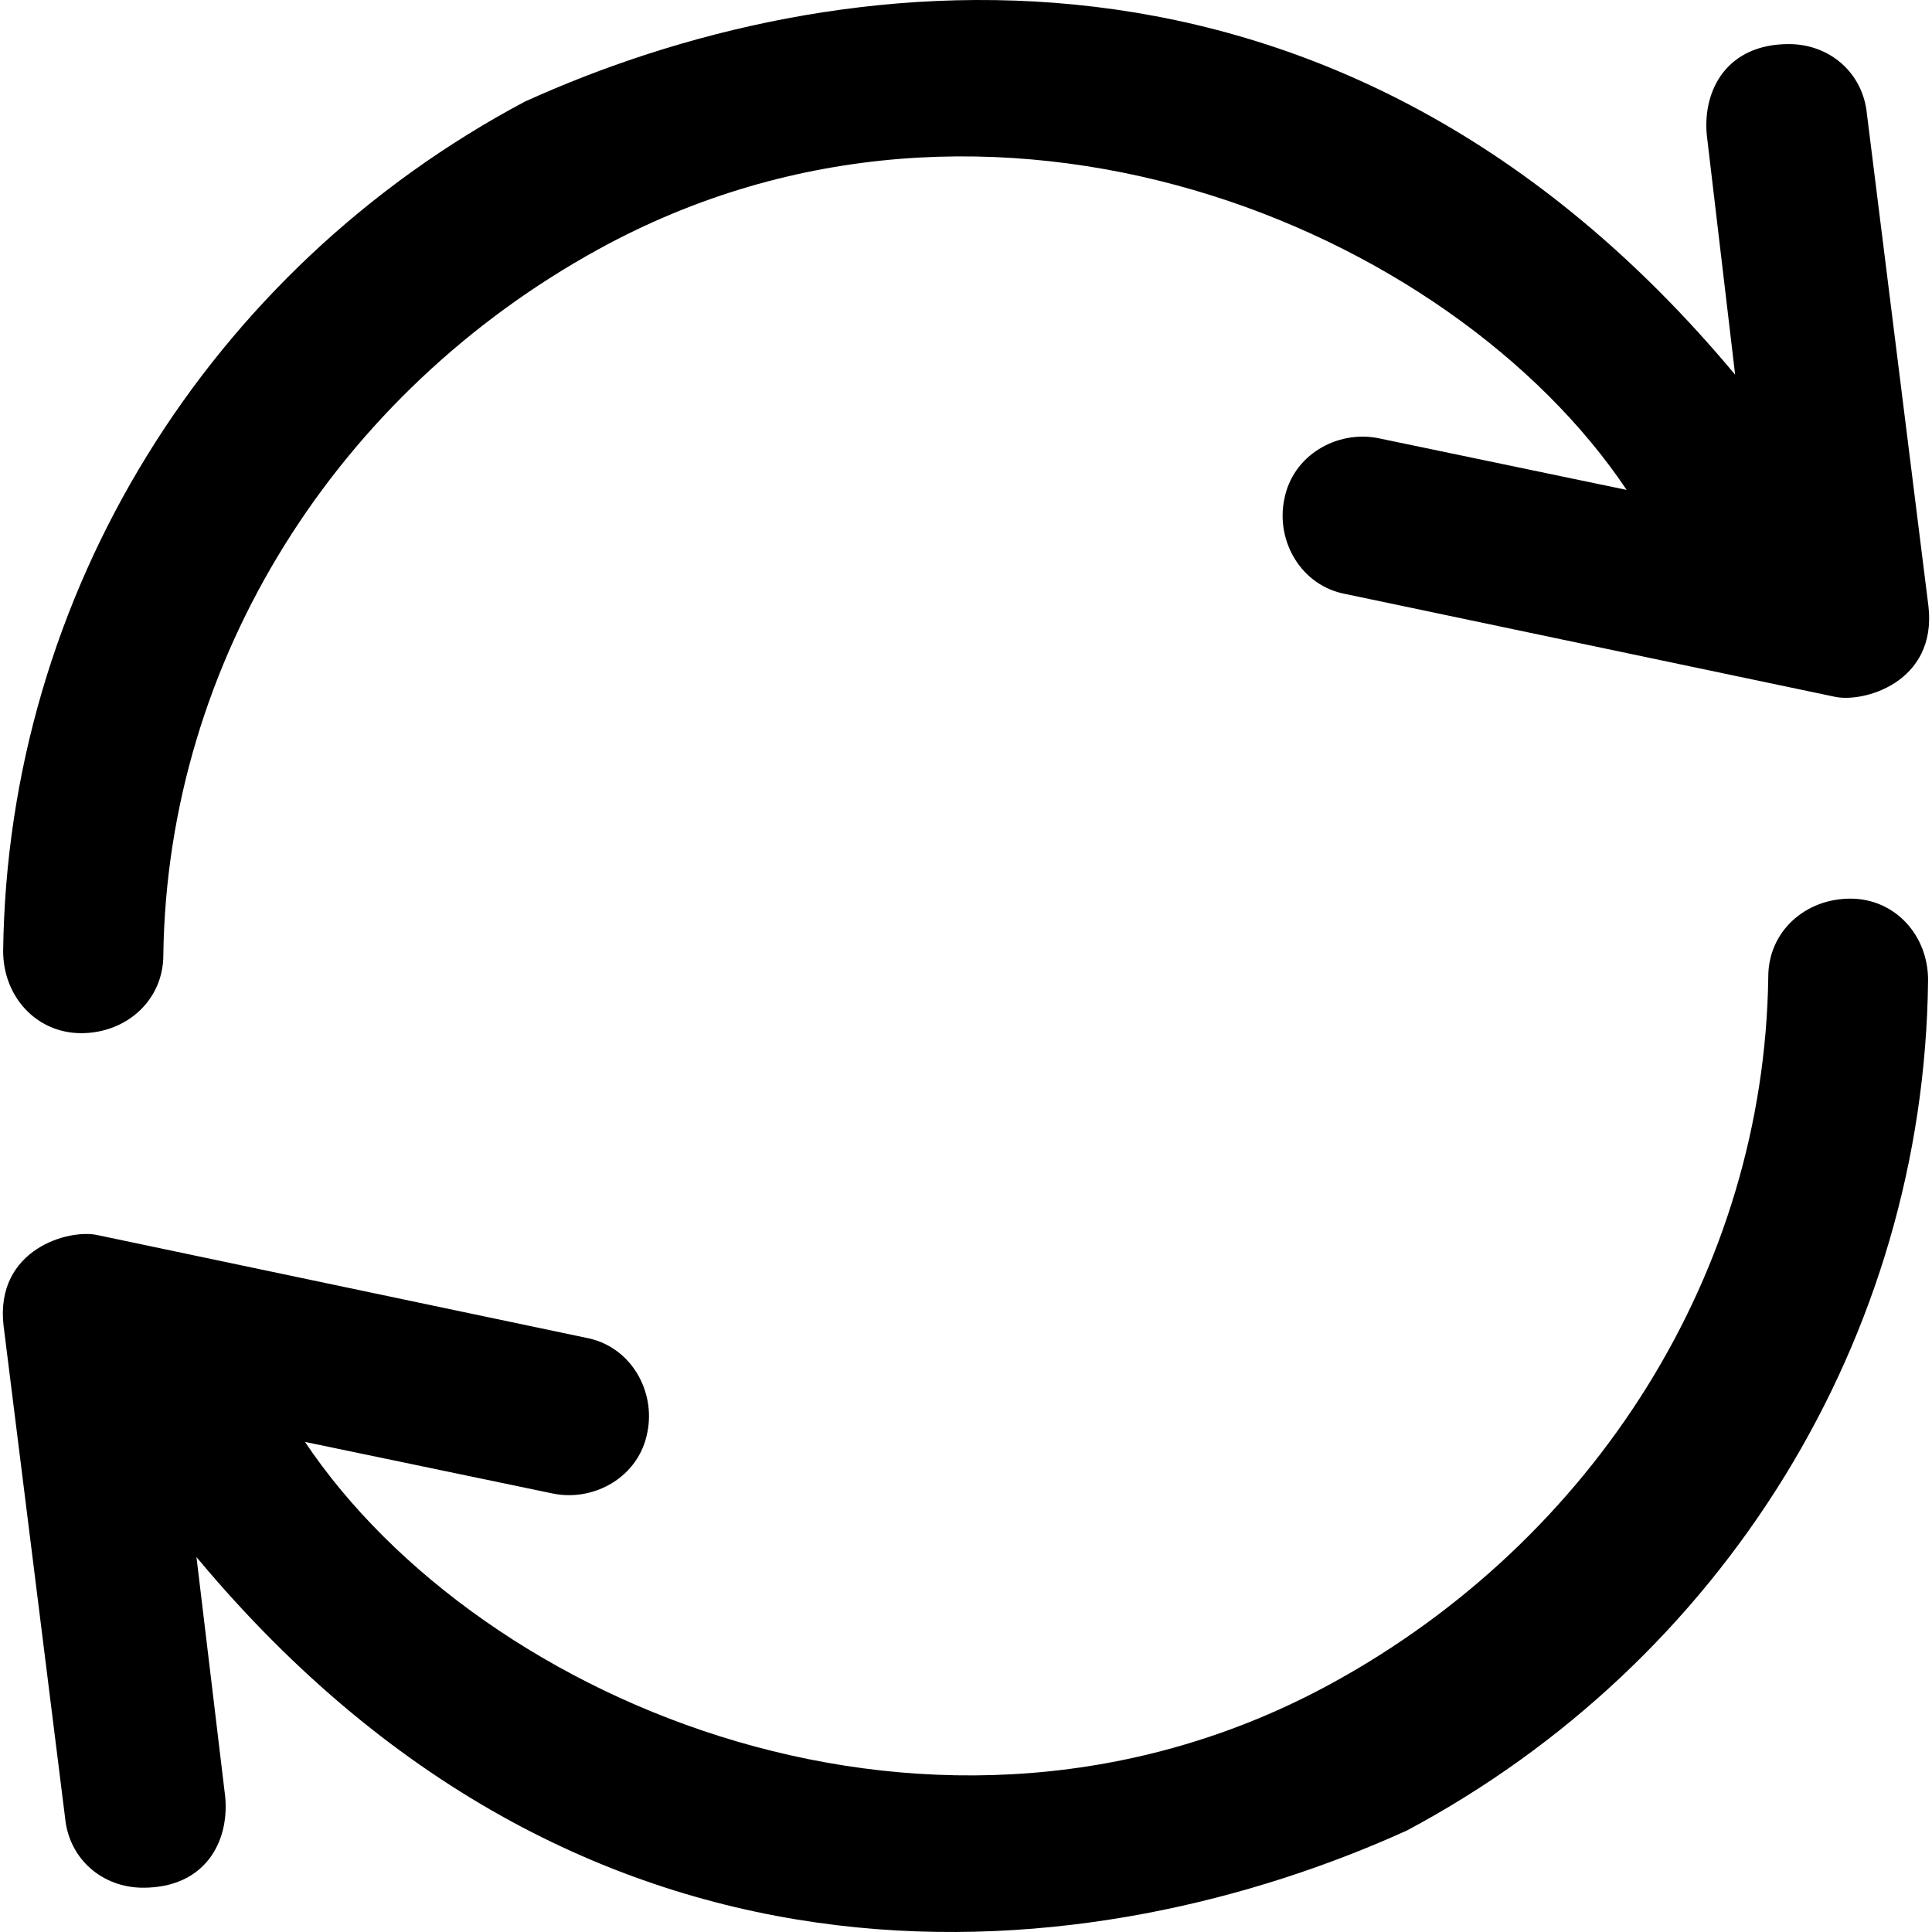
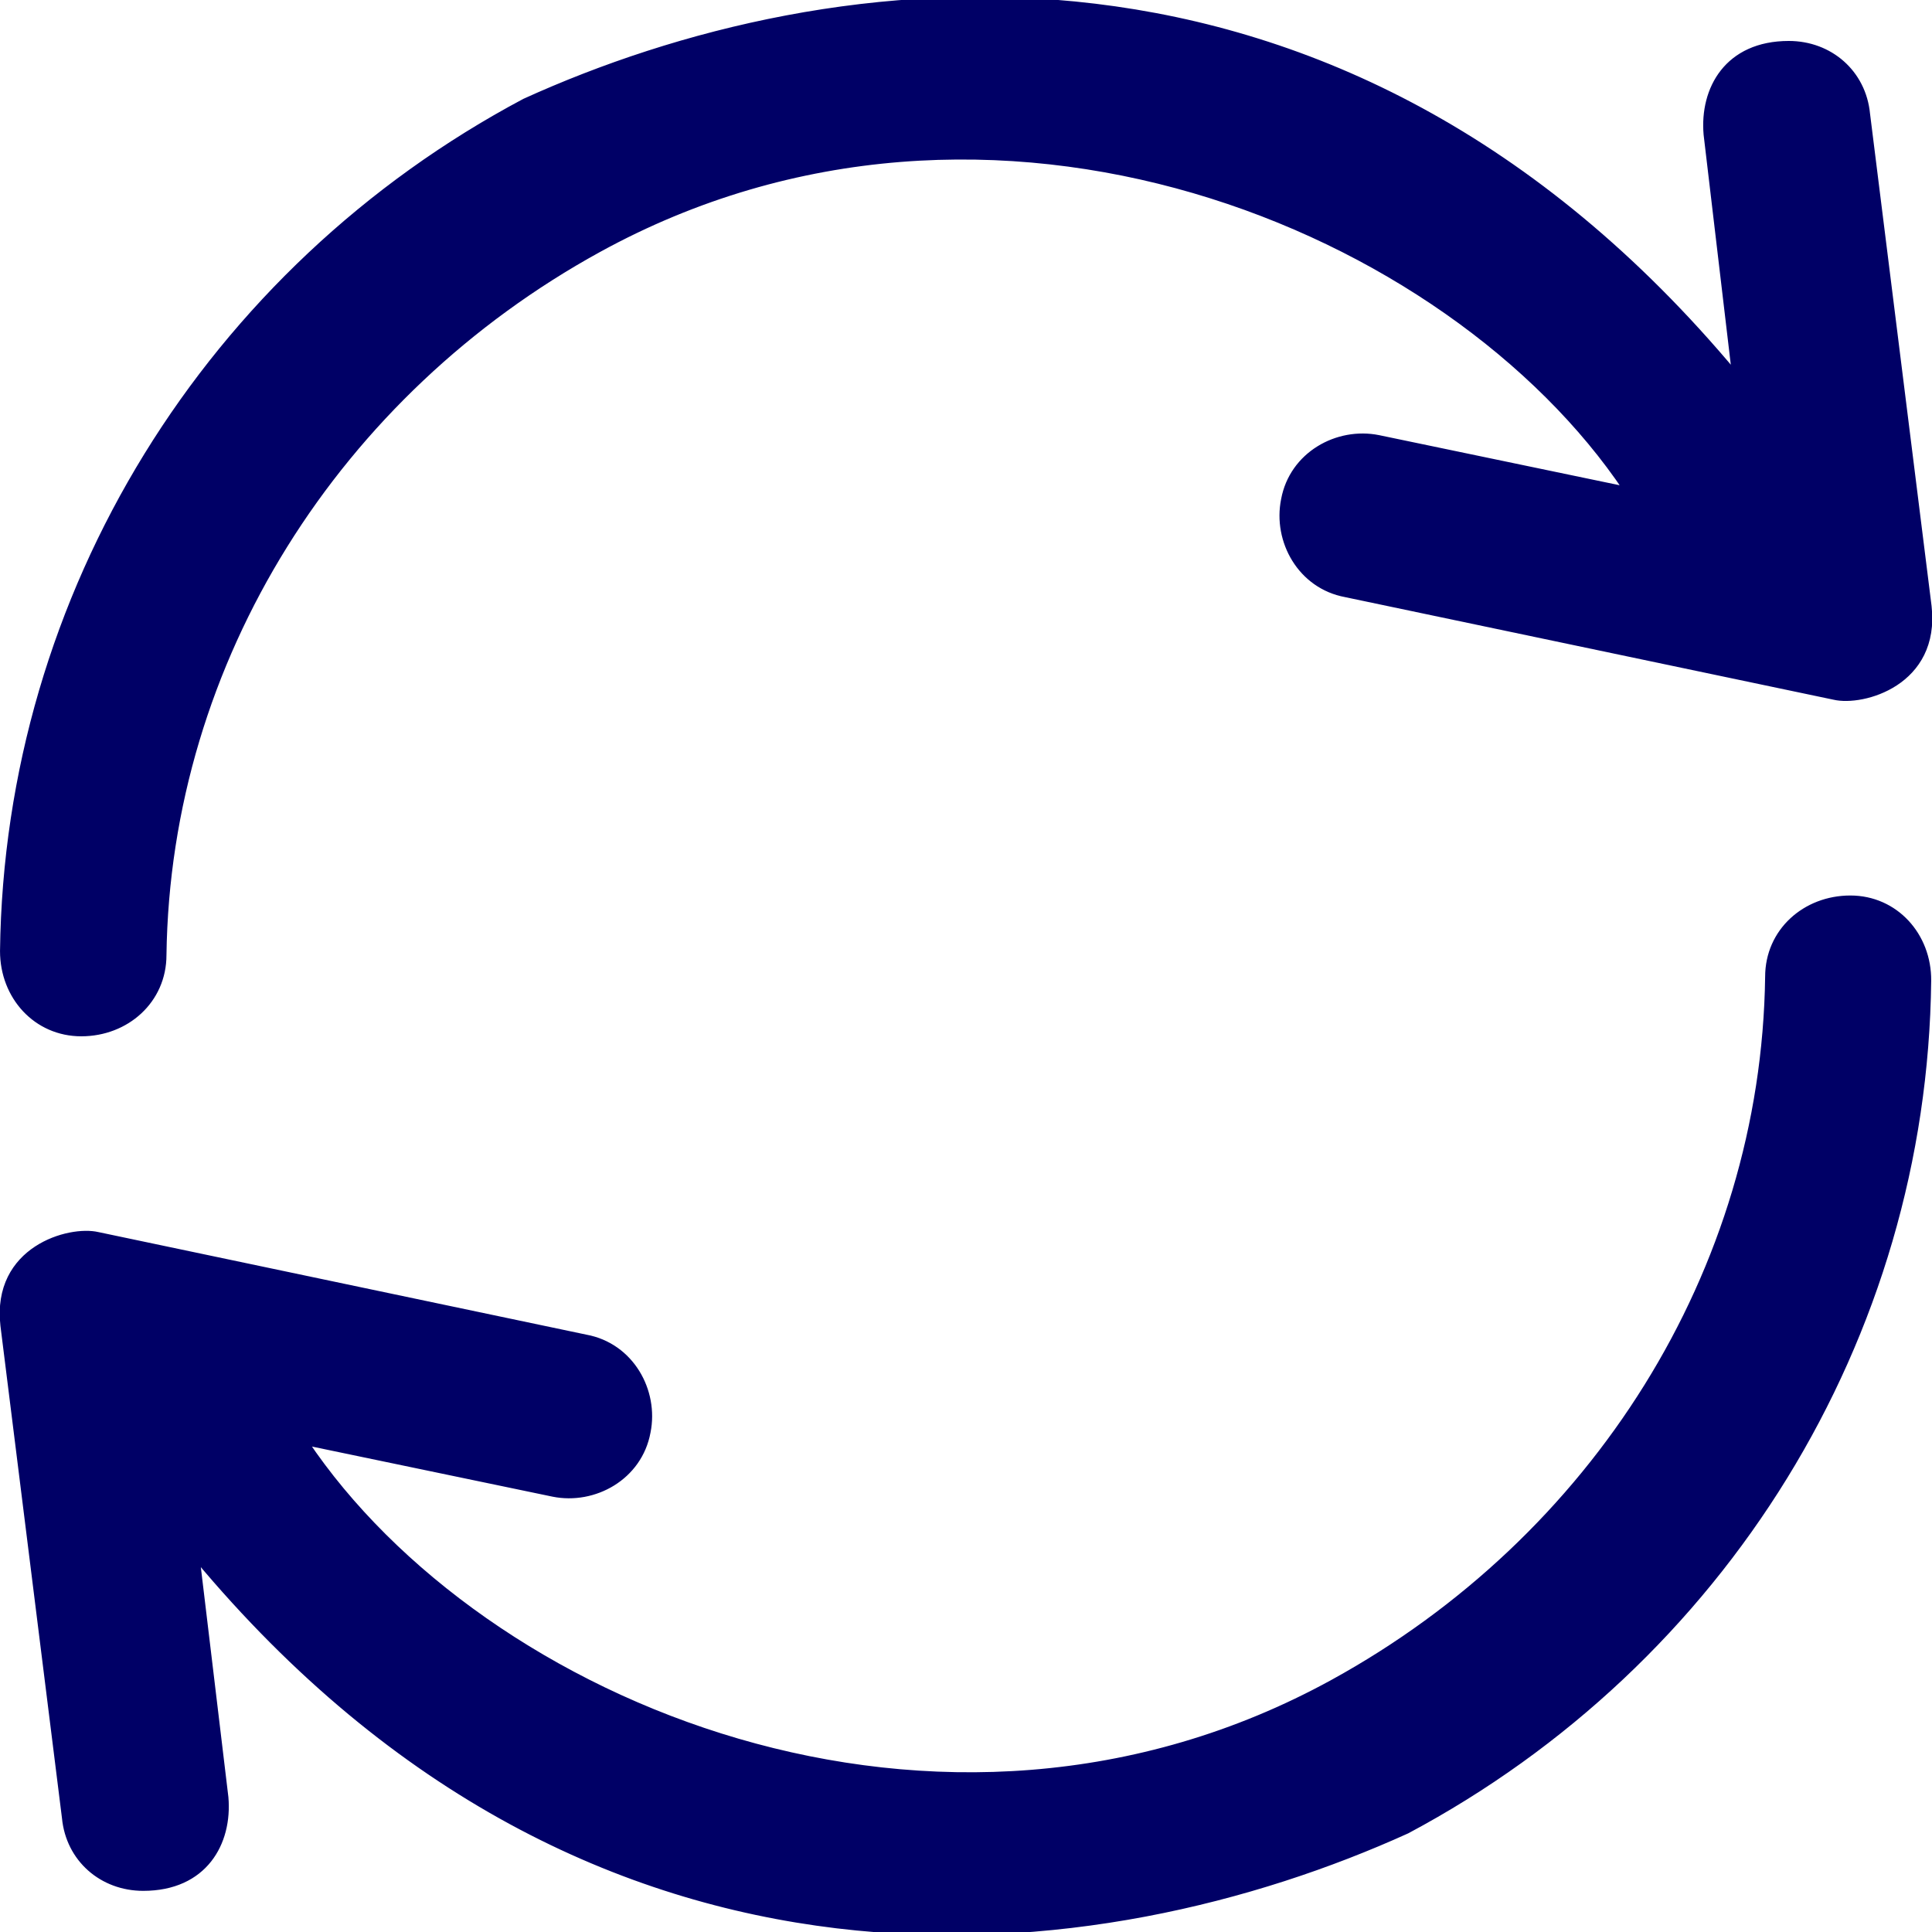
- <svg xmlns="http://www.w3.org/2000/svg" fill="#000000" height="800px" width="800px" version="1.1" id="Capa_1" viewBox="0 0 489.698 489.698" xml:space="preserve">
-   <g>
-     <g>
-       <path d="M468.999,227.774c-11.4,0-20.8,8.3-20.8,19.8c-1,74.9-44.2,142.6-110.3,178.9c-99.6,54.7-216,5.6-260.6-61l62.9,13.1    c10.4,2.1,21.8-4.2,23.9-15.6c2.1-10.4-4.2-21.8-15.6-23.9l-123.7-26c-7.2-1.7-26.1,3.5-23.9,22.9l15.6,124.8    c1,10.4,9.4,17.7,19.8,17.7c15.5,0,21.8-11.4,20.8-22.9l-7.3-60.9c101.1,121.3,229.4,104.4,306.8,69.3    c80.1-42.7,131.1-124.8,132.1-215.4C488.799,237.174,480.399,227.774,468.999,227.774z" />
-       <path d="M20.599,261.874c11.4,0,20.8-8.3,20.8-19.8c1-74.9,44.2-142.6,110.3-178.9c99.6-54.7,216-5.6,260.6,61l-62.9-13.1    c-10.4-2.1-21.8,4.2-23.9,15.6c-2.1,10.4,4.2,21.8,15.6,23.9l123.8,26c7.2,1.7,26.1-3.5,23.9-22.9l-15.6-124.8    c-1-10.4-9.4-17.7-19.8-17.7c-15.5,0-21.8,11.4-20.8,22.9l7.2,60.9c-101.1-121.2-229.4-104.4-306.8-69.2    c-80.1,42.6-131.1,124.8-132.2,215.3C0.799,252.574,9.199,261.874,20.599,261.874z" />
+ <svg xmlns="http://www.w3.org/2000/svg" width="720" height="720" xml:space="preserve" overflow="hidden">
+   <defs>
+     <clipPath id="clip0">
+       <rect x="280" y="0" width="720" height="720" />
+     </clipPath>
+     <clipPath id="clip1">
+       <rect x="280" y="0" width="720" height="720" />
+     </clipPath>
+   </defs>
+   <g clip-path="url(#clip0)" transform="translate(-280 0)">
+     <g clip-path="url(#clip1)">
+       <path d="M969.566 334.895C952.805 334.895 938.984 347.098 938.984 364.007 937.514 474.132 873.997 573.67 776.811 627.042 630.37 707.467 459.227 635.276 393.652 537.354L486.134 556.615C501.425 559.703 518.186 550.44 521.274 533.678 524.361 518.387 515.099 501.626 498.337 498.538L316.462 460.311C305.876 457.811 278.087 465.457 281.322 493.98L304.258 677.473C305.729 692.764 318.079 703.497 333.37 703.497 356.16 703.497 365.423 686.736 363.952 669.828L353.219 580.287C501.866 758.633 690.505 733.785 804.305 682.178 922.076 619.397 997.061 498.685 998.531 365.477 998.678 348.715 986.328 334.895 969.566 334.895Z" stroke="#000066" stroke-width="2.335" stroke-linecap="butt" stroke-linejoin="miter" stroke-miterlimit="4" stroke-opacity="1" fill="#000066" fill-rule="nonzero" fill-opacity="1" />
+       <path d="M310.287 385.032C327.048 385.032 340.869 372.828 340.869 355.92 342.339 245.795 405.856 146.256 503.042 92.884 649.483 12.459 820.626 84.651 886.201 182.572L793.719 163.311C778.428 160.224 761.667 169.487 758.579 186.248 755.492 201.539 764.754 218.3 781.516 221.388L963.538 259.616C974.124 262.115 1001.91 254.47 998.678 225.946L975.742 42.453C974.271 27.162 961.921 16.429 946.63 16.429 923.84 16.429 914.577 33.19 916.048 50.099L926.634 139.64C777.987-38.56 589.348-13.859 475.548 37.895 357.777 100.53 282.792 221.388 281.175 354.45 281.175 371.358 293.525 385.032 310.287 385.032Z" stroke="#000066" stroke-width="2.335" stroke-linecap="butt" stroke-linejoin="miter" stroke-miterlimit="4" stroke-opacity="1" fill="#000066" fill-rule="nonzero" fill-opacity="1" />
    </g>
  </g>
</svg>
